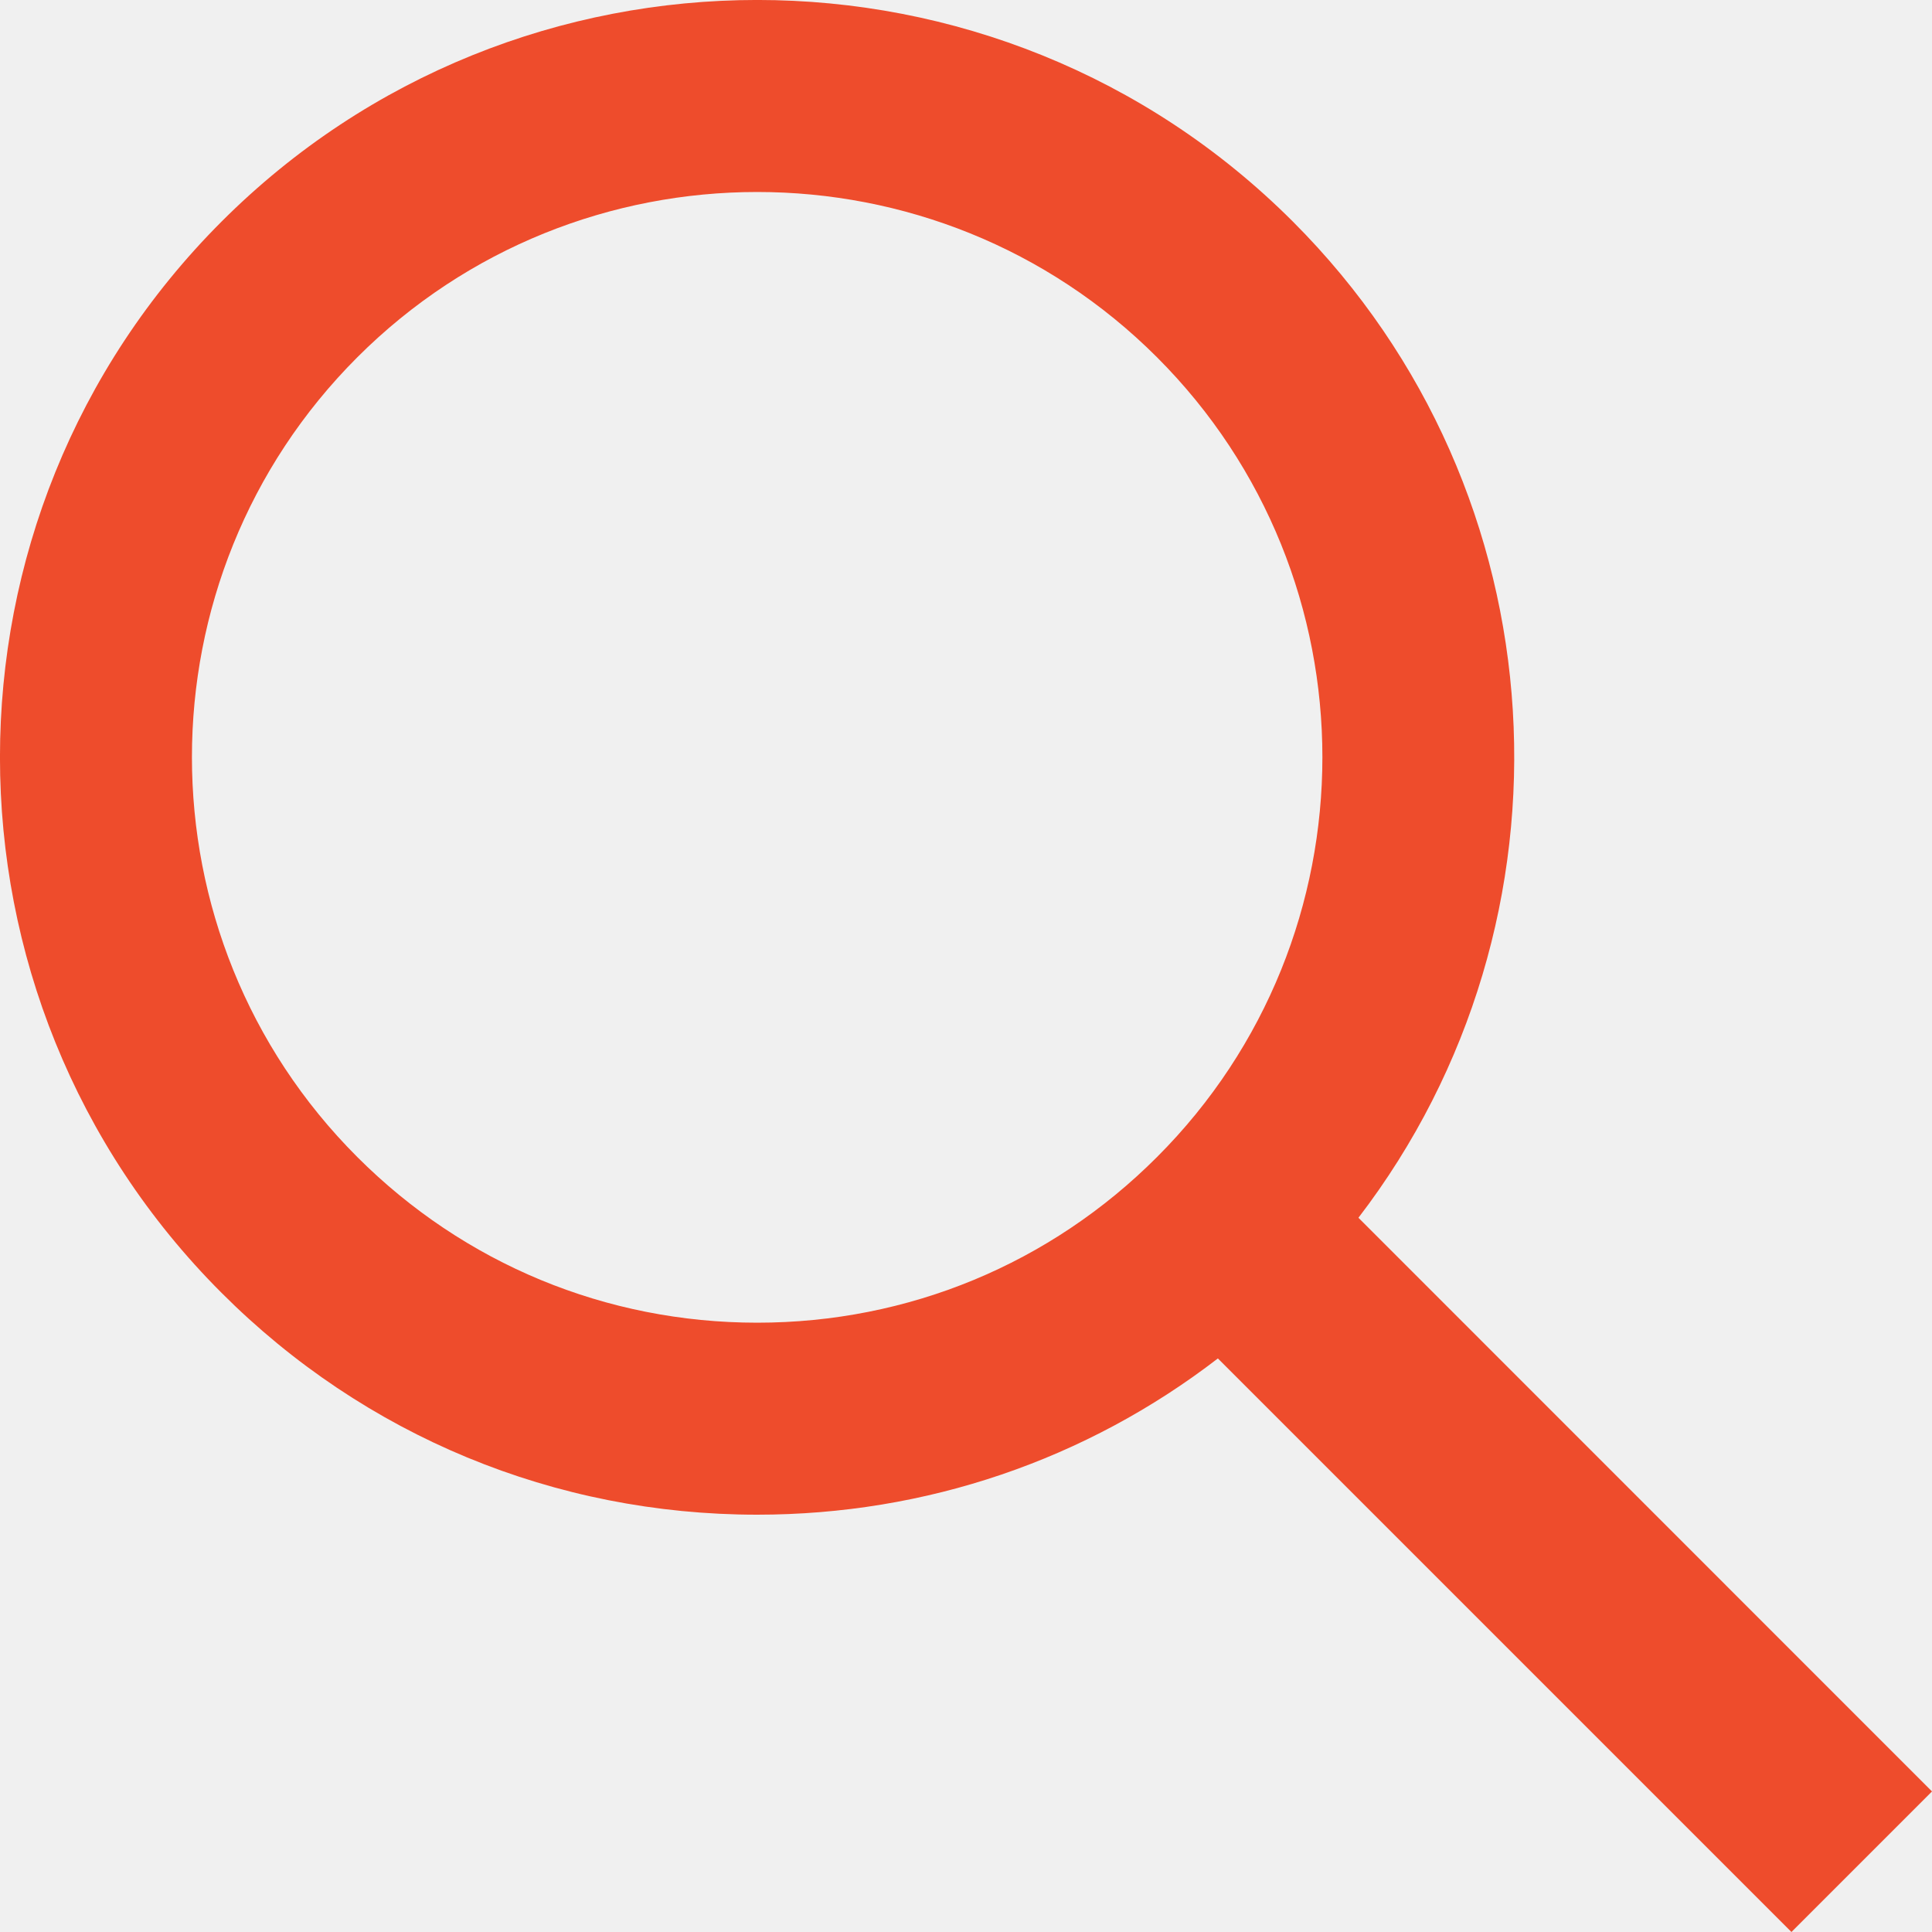
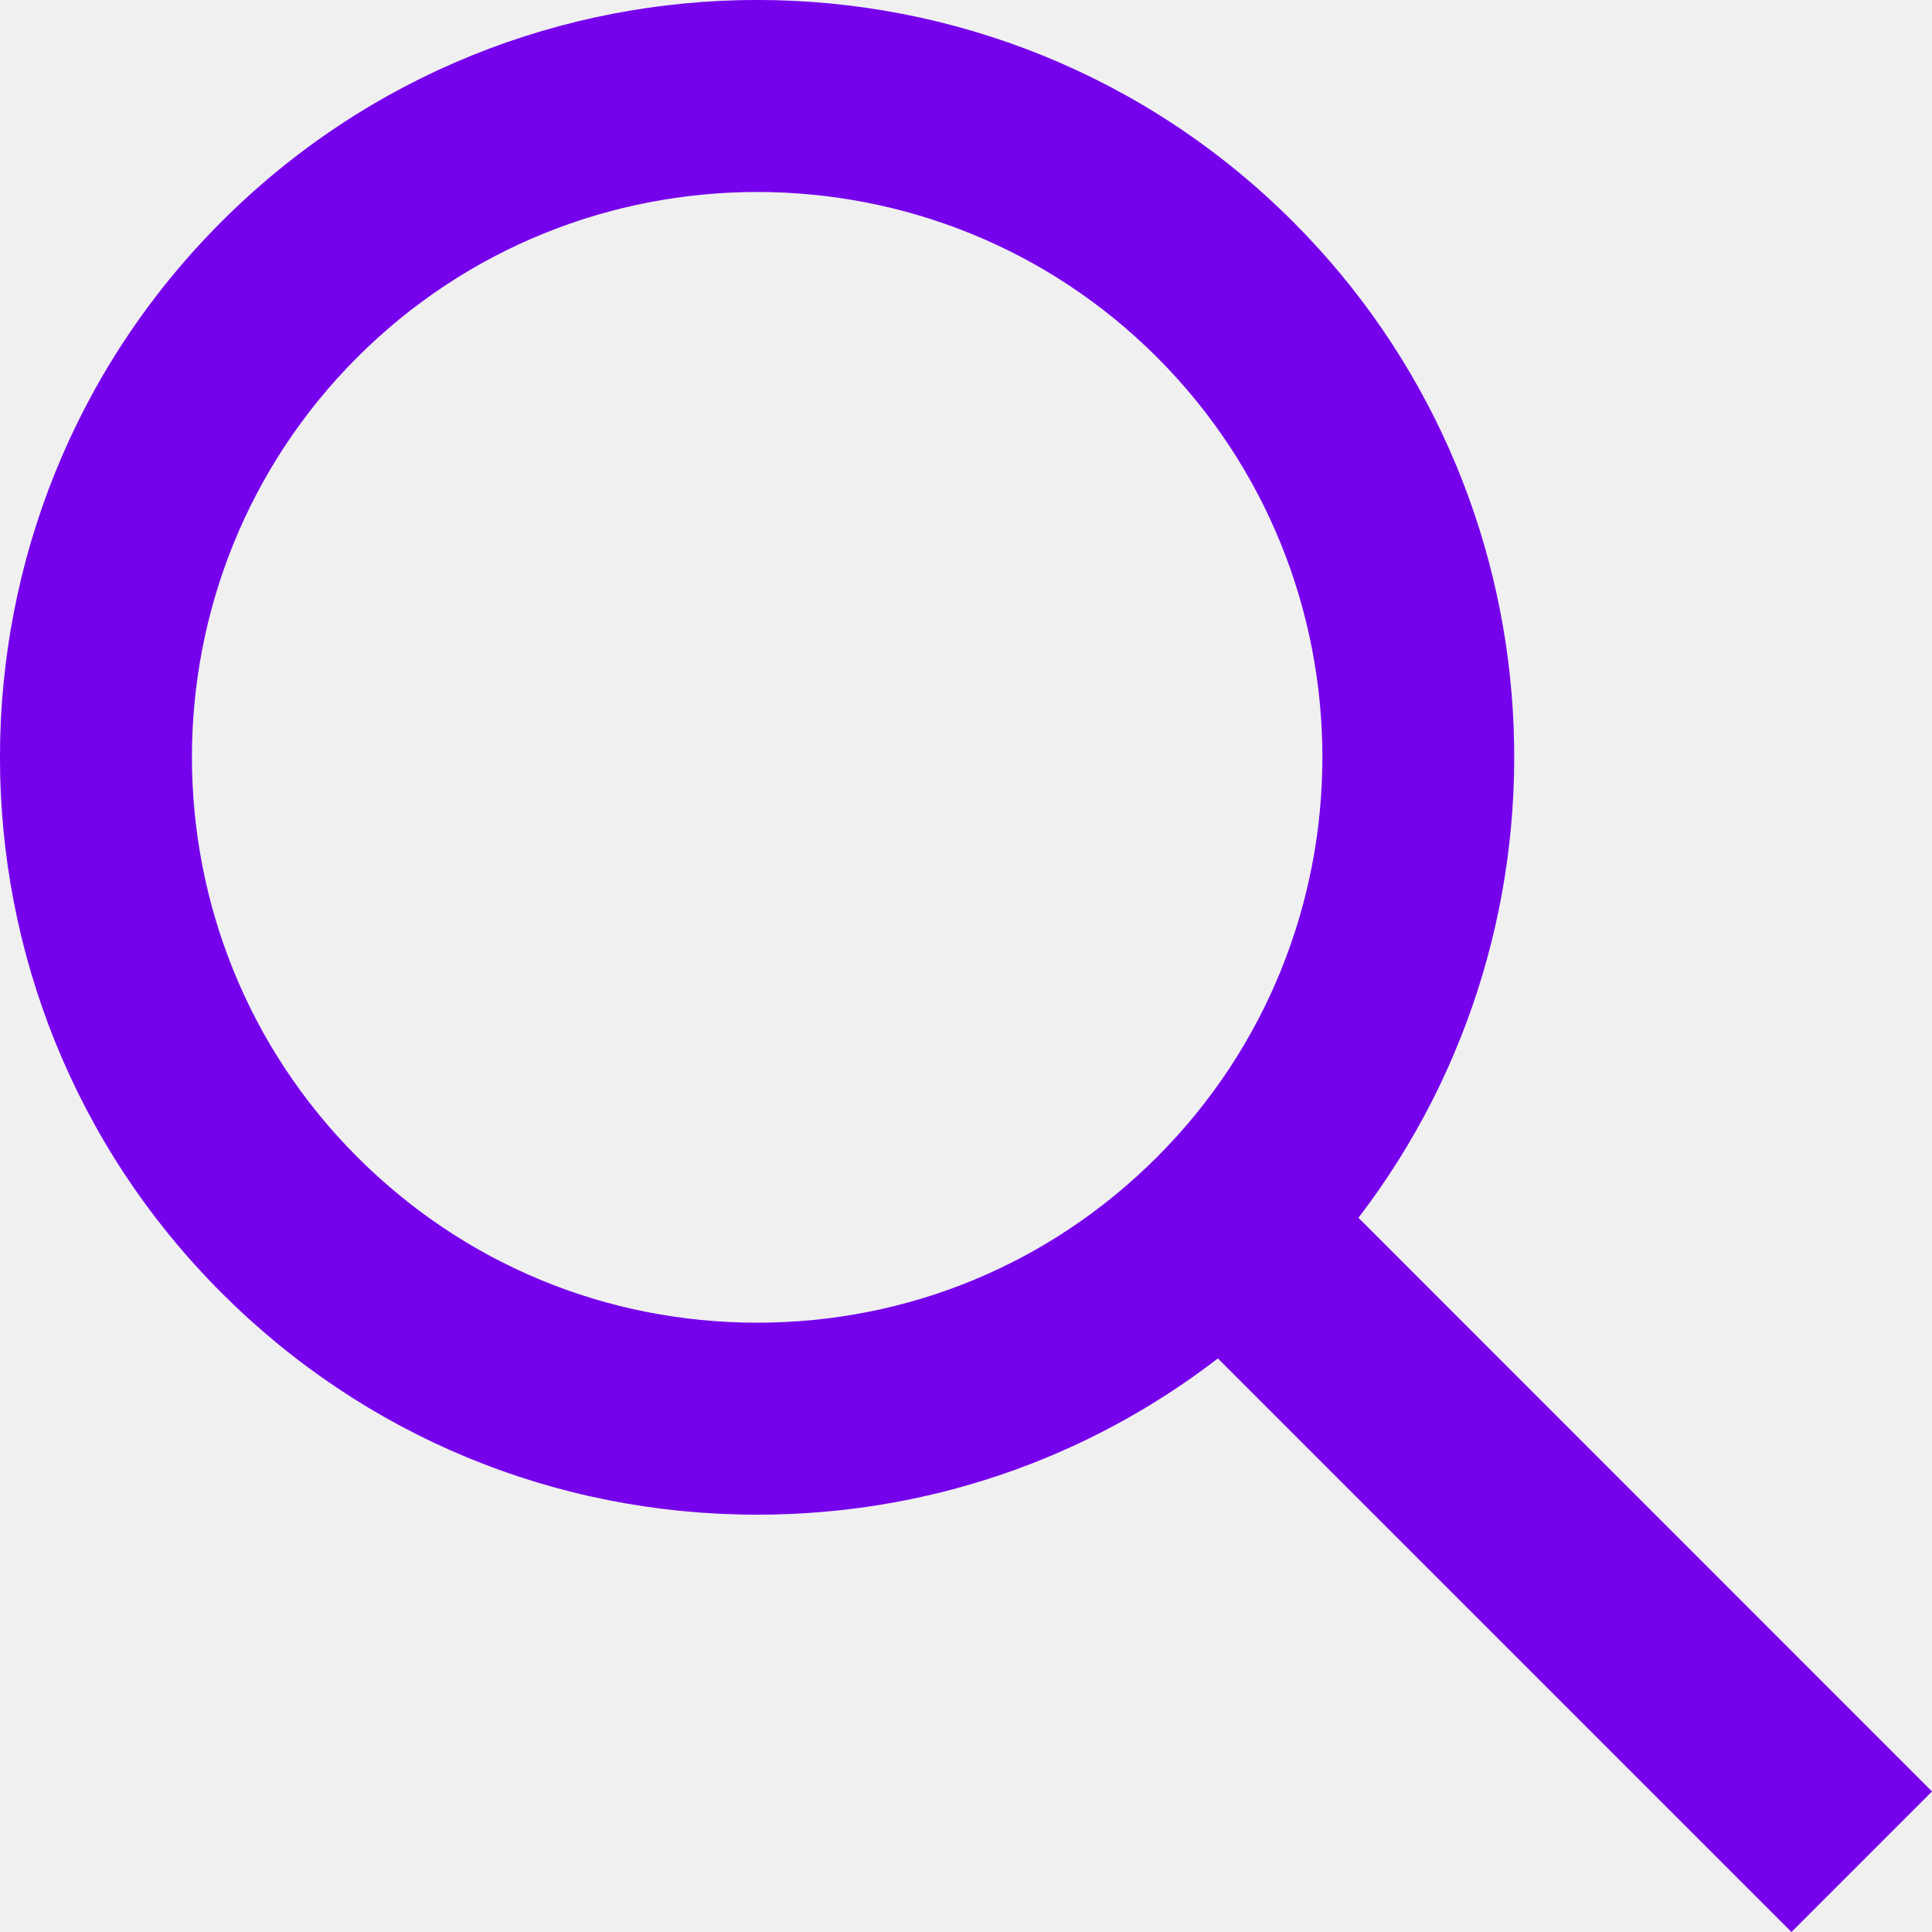
- <svg xmlns="http://www.w3.org/2000/svg" xmlns:xlink="http://www.w3.org/1999/xlink" width="16px" height="16px" viewBox="0 0 16 16" version="1.1">
-   <defs>
+ <svg xmlns="http://www.w3.org/2000/svg" xmlns:xlink="http://www.w3.org/1999/xlink" width="16px" height="16px" viewBox="0 0 16 16" version="1.1" id="svg15">
+   <defs id="defs5">
    <polygon id="path-1" points="0 0 16 0 16 16 0 16" />
  </defs>
-   <g id="Page-1" stroke="none" stroke-width="1" fill="none" fill-rule="evenodd">
-     <g id="Artboard" transform="translate(-63, -93)">
-       <g id="ic" transform="translate(63, 93)">
+   <g id="Page-1" stroke="none" stroke-width="1" fill="none" fill-rule="evenodd" style="fill:#7602ec;fill-opacity:1">
+     <g id="Artboard" transform="translate(-63, -93)" style="fill:#7602ec;fill-opacity:1">
+       <g id="ic" transform="translate(63, 93)" style="fill:#7602ec;fill-opacity:1">
        <mask id="mask-2" fill="white">
-           <use xlink:href="#path-1" />
+           <use xlink:href="#path-1" id="use7" />
        </mask>
-         <g id="Clip-2" />
-         <path d="M2.959,9.582 C1.133,7.756 1.133,4.785 2.959,2.959 C3.872,2.046 5.071,1.59 6.271,1.59 C7.47,1.59 8.669,2.046 9.582,2.959 C11.408,4.785 11.408,7.756 9.582,9.582 C8.698,10.467 7.522,10.954 6.271,10.954 C5.02,10.954 3.844,10.467 2.959,9.582 Z M16,14.836 L11.25,10.085 C13.135,7.627 12.955,4.083 10.707,1.835 C8.261,-0.612 4.281,-0.612 1.835,1.835 C-0.612,4.281 -0.612,8.261 1.835,10.707 C3.019,11.892 4.595,12.544 6.271,12.544 C7.669,12.544 8.996,12.089 10.086,11.25 L14.836,16 L16,14.836 Z" id="Fill-1" fill="#EE4C2C" mask="url(#mask-2)" />
+         <g id="Clip-2" style="fill:#7602ec;fill-opacity:1" />
+         <path d="M2.959,9.582 C1.133,7.756 1.133,4.785 2.959,2.959 C3.872,2.046 5.071,1.59 6.271,1.59 C7.47,1.59 8.669,2.046 9.582,2.959 C11.408,4.785 11.408,7.756 9.582,9.582 C8.698,10.467 7.522,10.954 6.271,10.954 C5.02,10.954 3.844,10.467 2.959,9.582 Z M16,14.836 L11.25,10.085 C13.135,7.627 12.955,4.083 10.707,1.835 C8.261,-0.612 4.281,-0.612 1.835,1.835 C-0.612,4.281 -0.612,8.261 1.835,10.707 C3.019,11.892 4.595,12.544 6.271,12.544 C7.669,12.544 8.996,12.089 10.086,11.25 L14.836,16 L16,14.836 Z" id="Fill-1" fill="#EE4C2C" mask="url(#mask-2)" style="fill:#7602ec;fill-opacity:1" />
      </g>
    </g>
  </g>
</svg>
